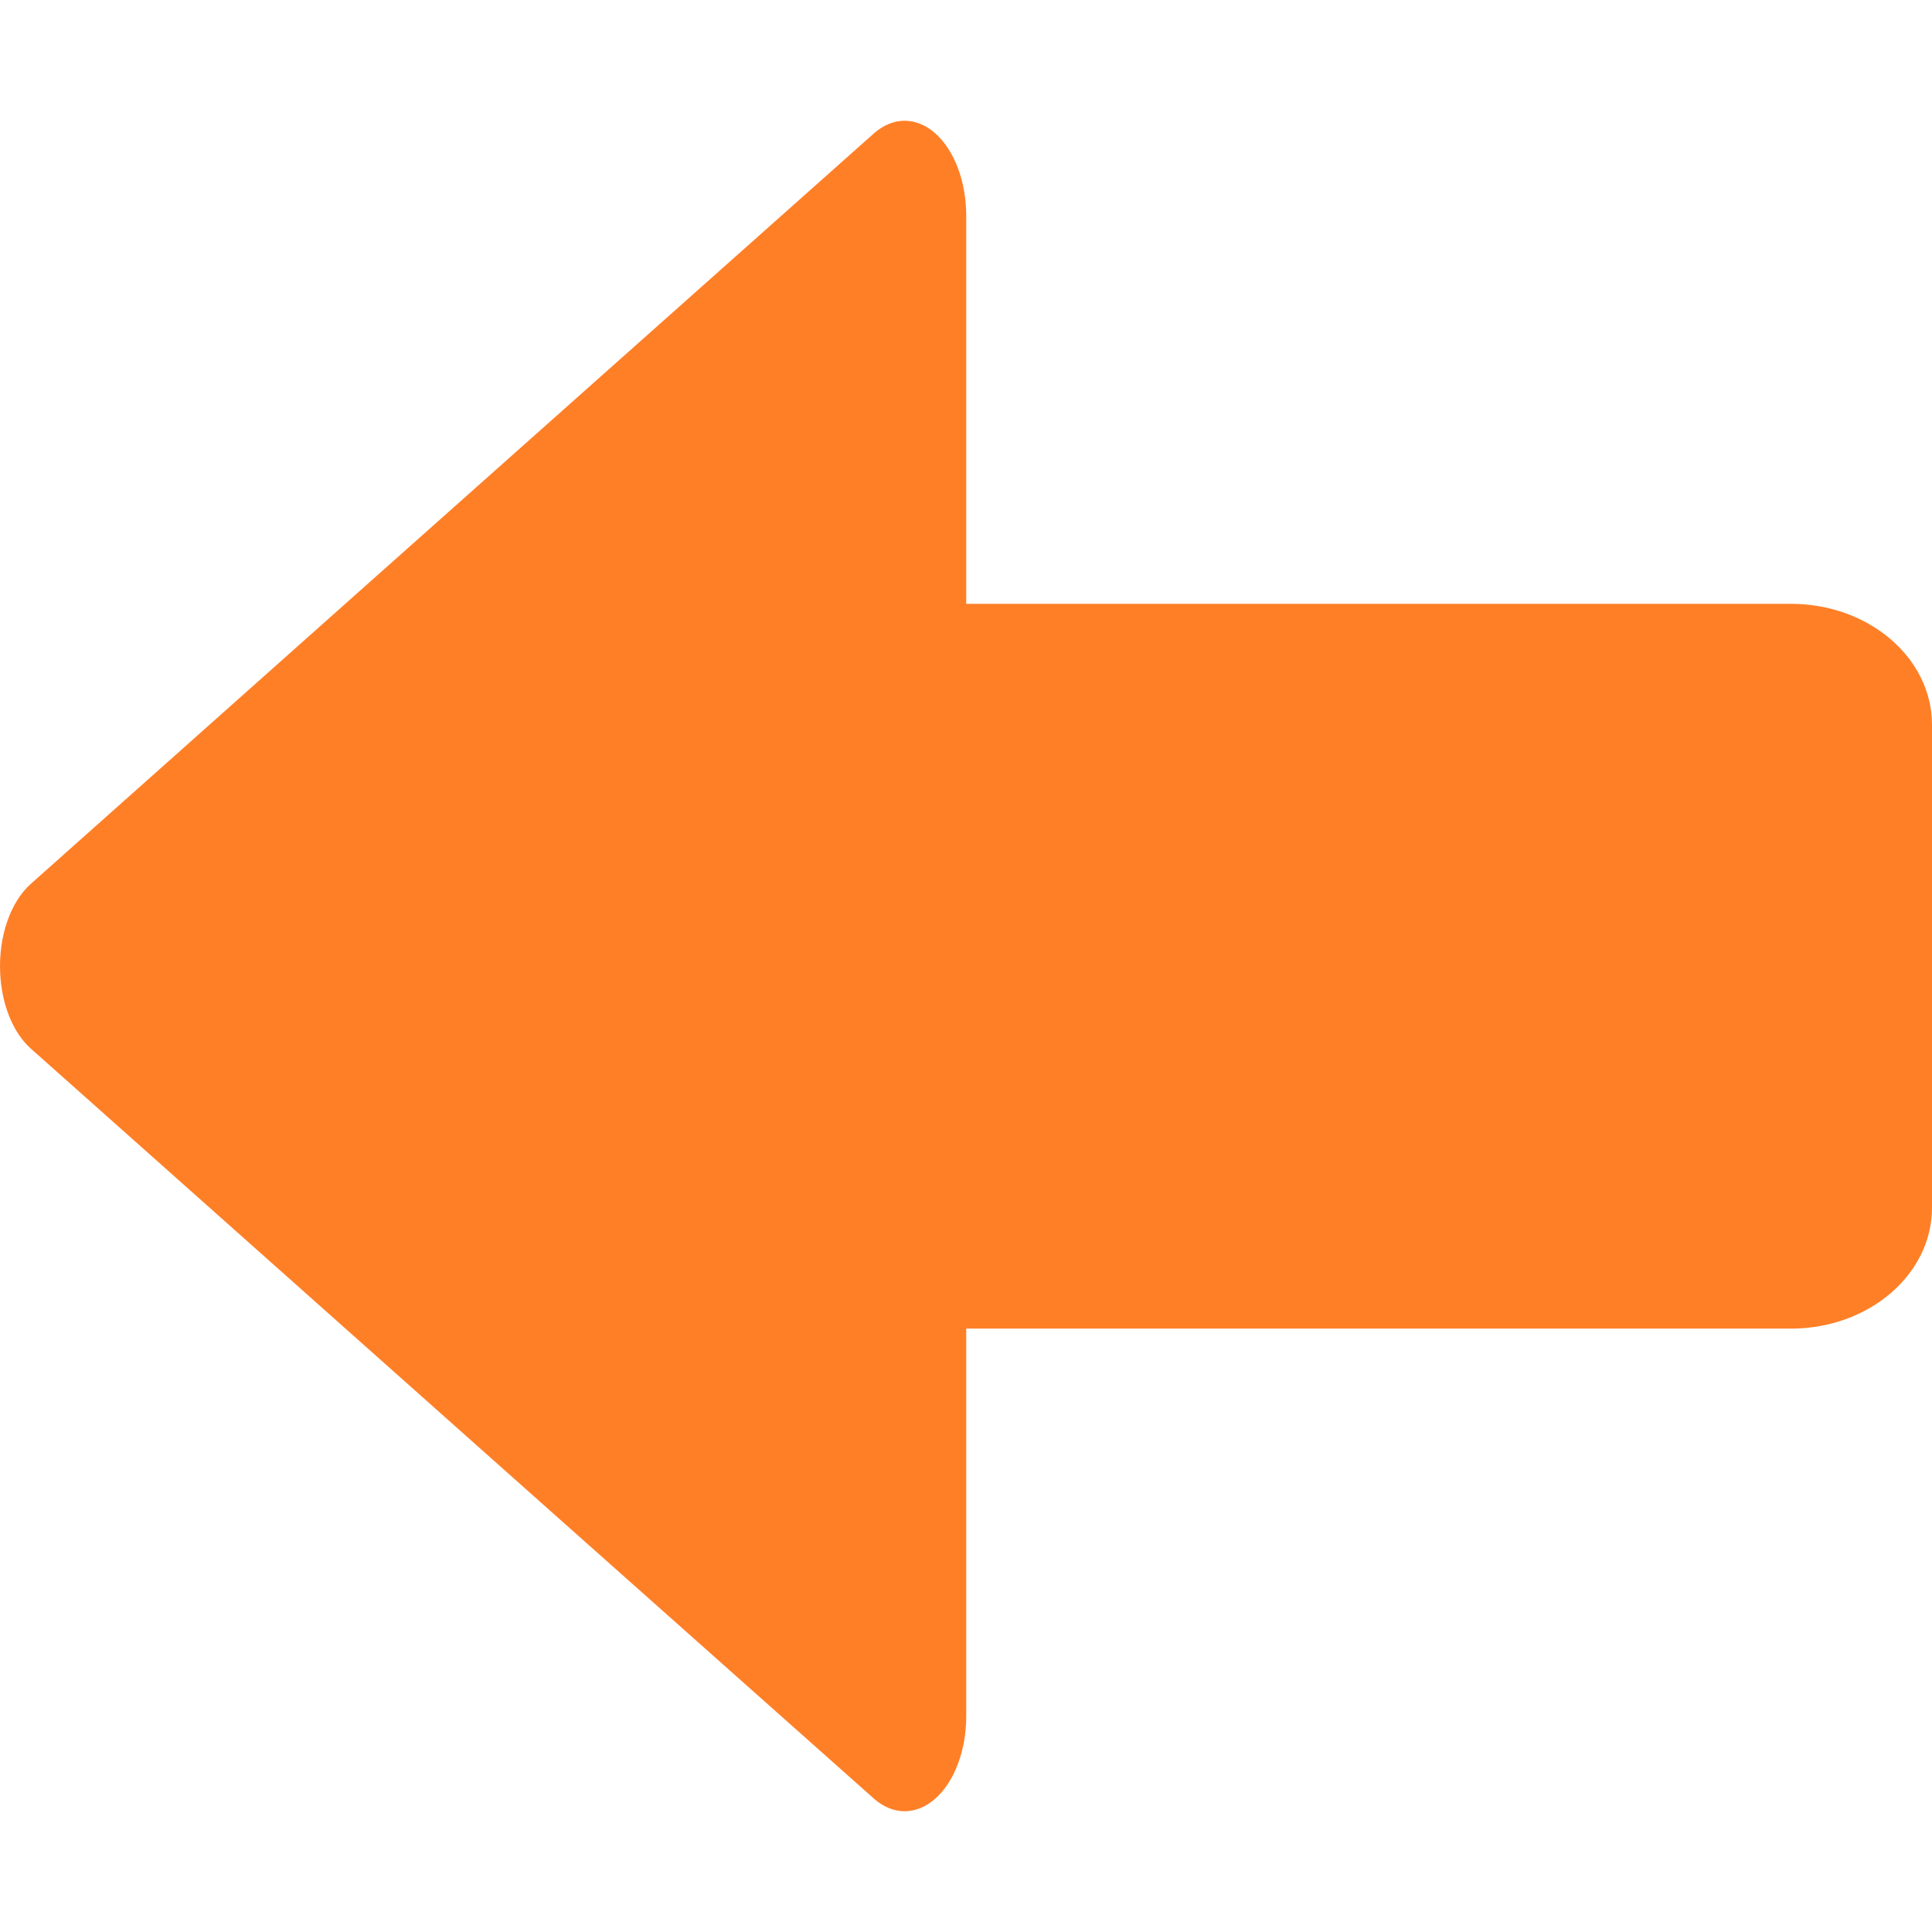
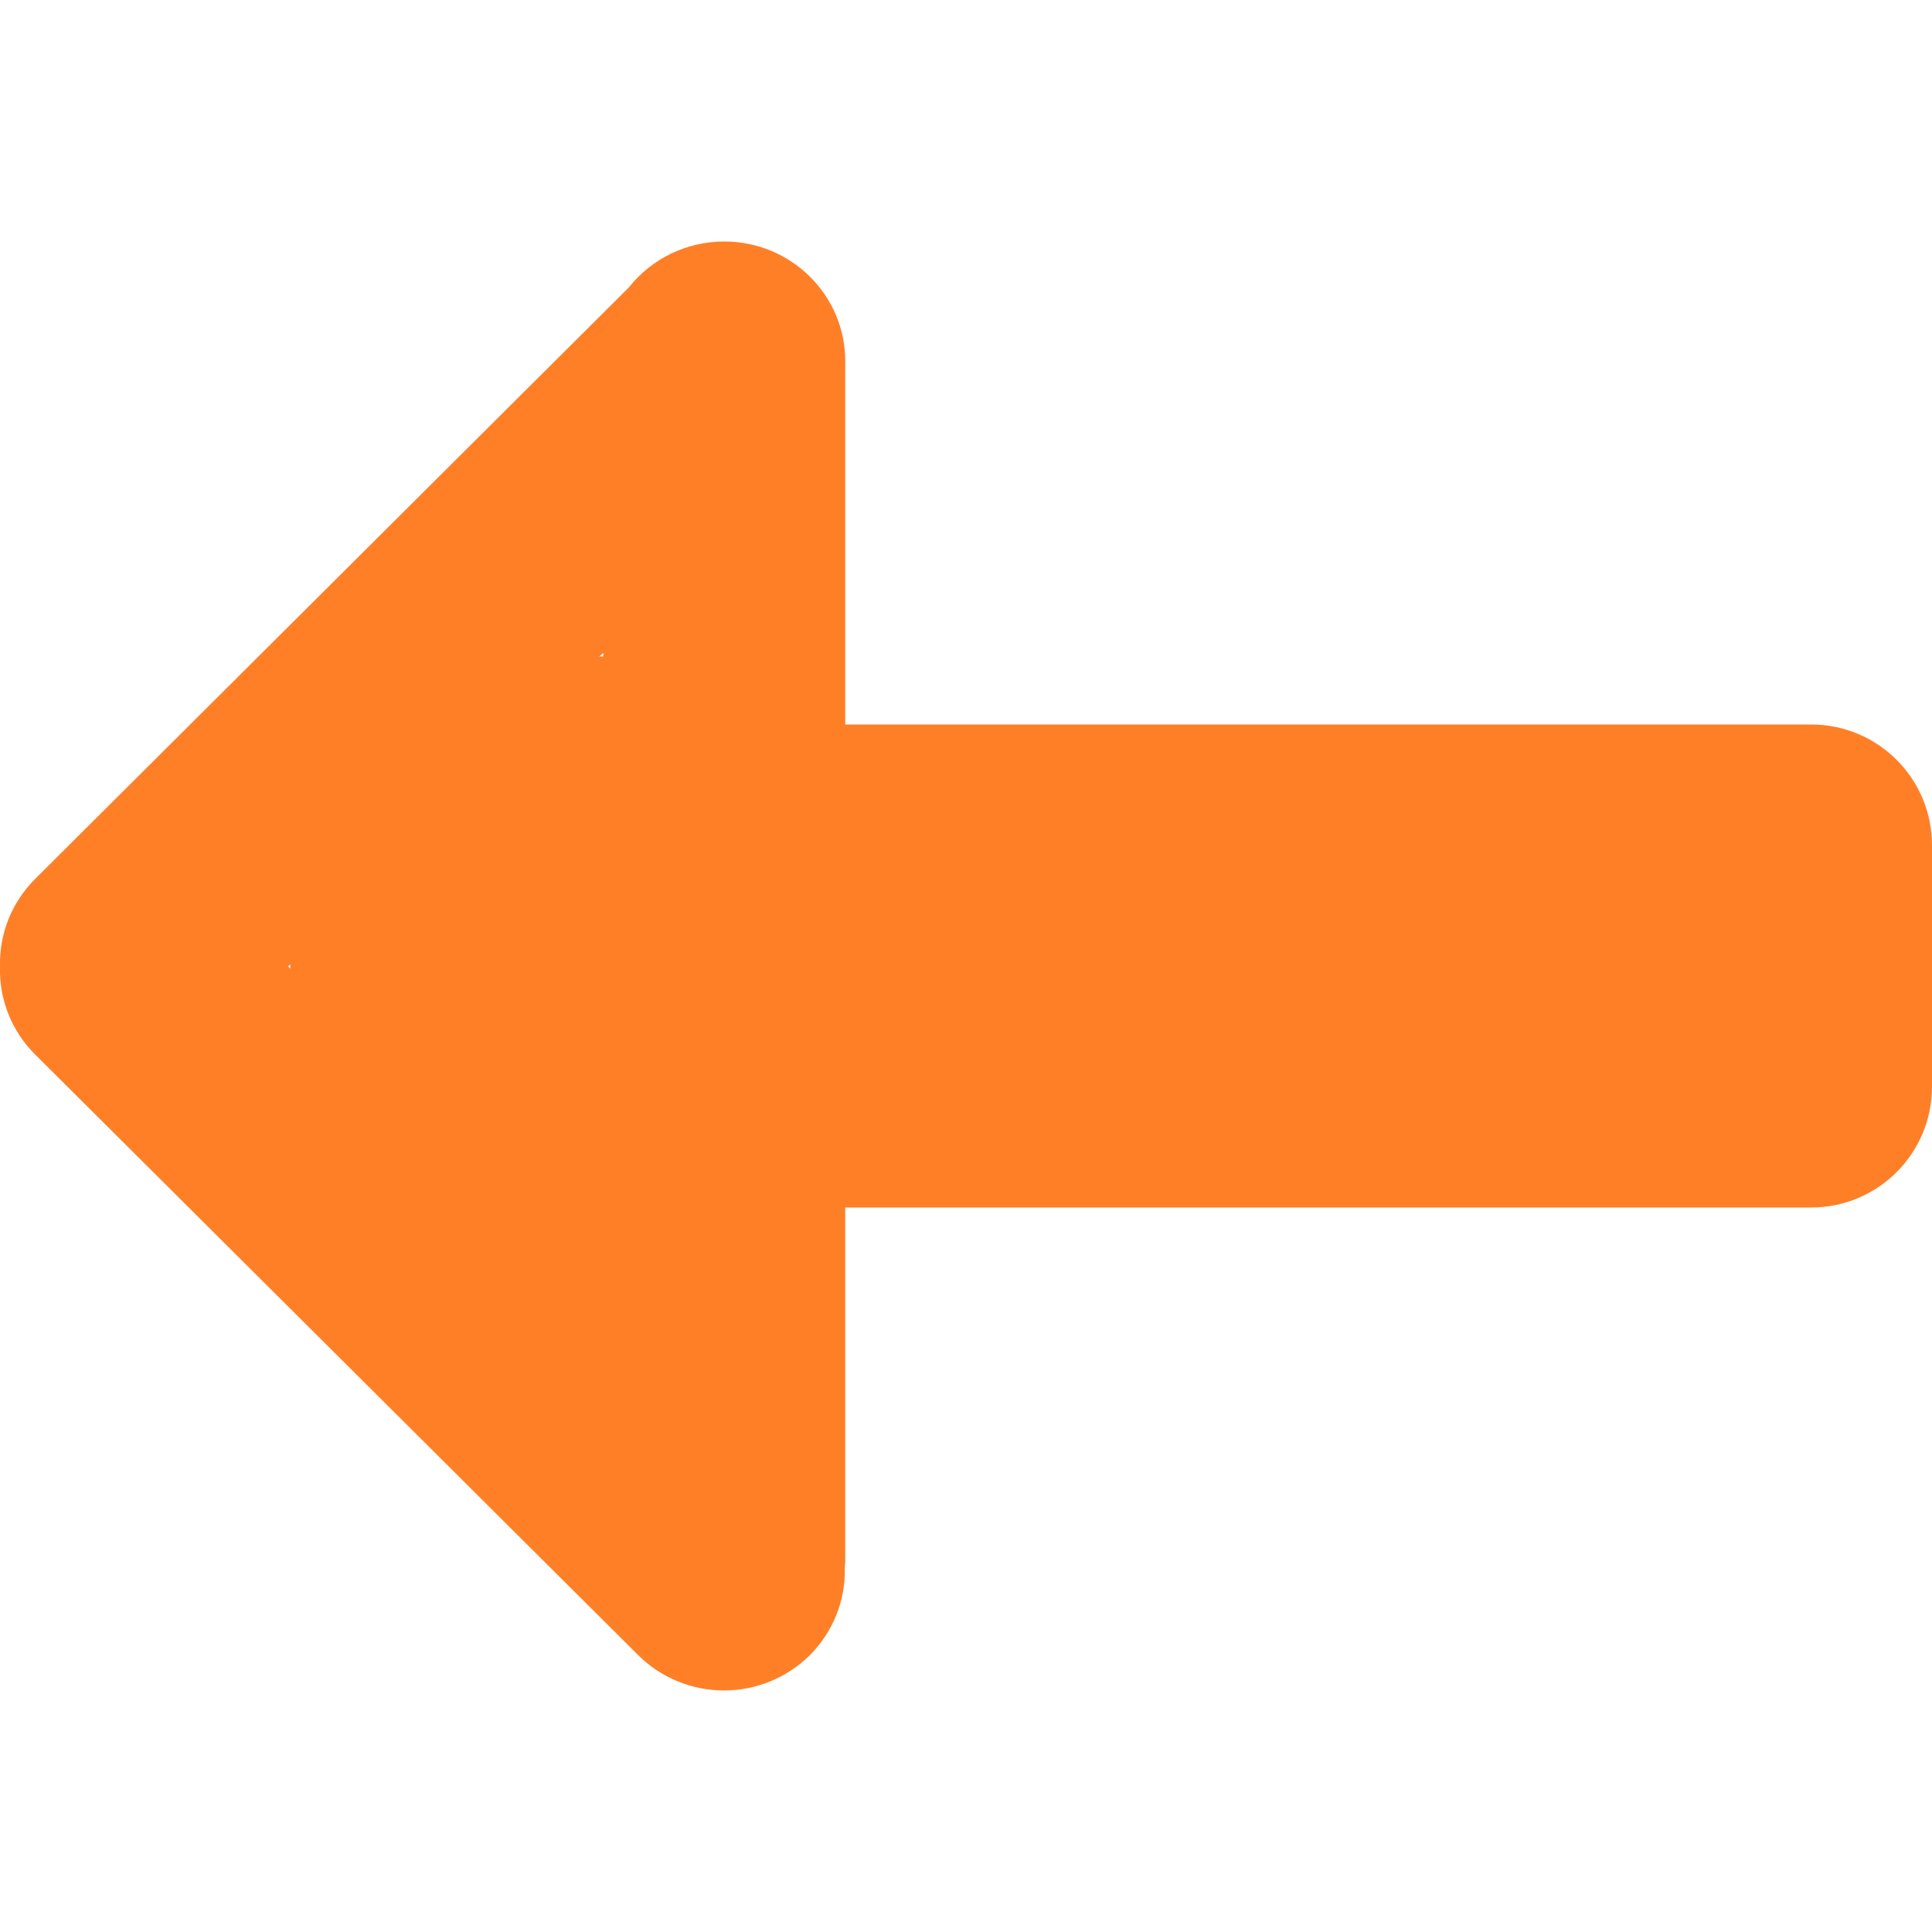
- <svg xmlns="http://www.w3.org/2000/svg" width="16" height="16" viewBox="0 0 4.233 4.233" version="1.1" id="svg1" xml:space="preserve">
-   <defs id="defs1" />
-   <g id="layer1">
-     <path id="rect2" style="fill:#ff7f27;fill-opacity:1;stroke:none;stroke-width:0.397;stroke-linecap:round;stroke-linejoin:round" d="M 3.3390966e-4,2.131 A 0.135,0.208 0 0 0 0.067,2.297 L 1.193,3.299 1.915,3.941 A 0.135,0.208 0 0 0 2.117,3.761 V 2.911 H 3.925 A 0.309,0.265 0 0 0 4.233,2.646 V 1.587 A 0.309,0.265 0 0 0 3.925,1.323 H 2.117 V 0.472 A 0.135,0.208 0 0 0 1.915,0.292 L 0.789,1.294 0.067,1.937 A 0.135,0.208 0 0 0 3.3390966e-4,2.131 Z" />
-   </g>
+ <svg xmlns="http://www.w3.org/2000/svg" width="16" height="16" viewBox="0 0 16 16" fill="none" version="1.1" id="svg6">
+   <defs id="defs6" />
+   <path id="rect11-1" style="fill:#ff7f27;fill-opacity:1;fill-rule:evenodd" d="m 5.998,2 a 1.002,0.991 0 0 1 1.002,0.99 v 3.01 h 8 a 1,1 0 0 1 1,1 v 2 a 1,1 0 0 1 -1,1 h -8 v 2.922 a 1.002,0.991 0 0 1 -0.004,0.062 1.002,0.991 0 0 1 -0.293,0.727 1.002,0.991 0 0 1 -1.418,-0.004 L 0.289,8.731 A 1.002,0.991 0 0 1 2.3046648e-4,8.004 1.002,0.991 0 0 1 0.289,7.281 l 4.918,-4.9 0.002,-0.002 a 1.002,0.991 0 0 1 0.789,-0.379 z m -1.002,3.406 -0.033,0.031 h 0.033 z m -2.592,2.58 -0.018,0.018 0.018,0.018 z" />
</svg>
